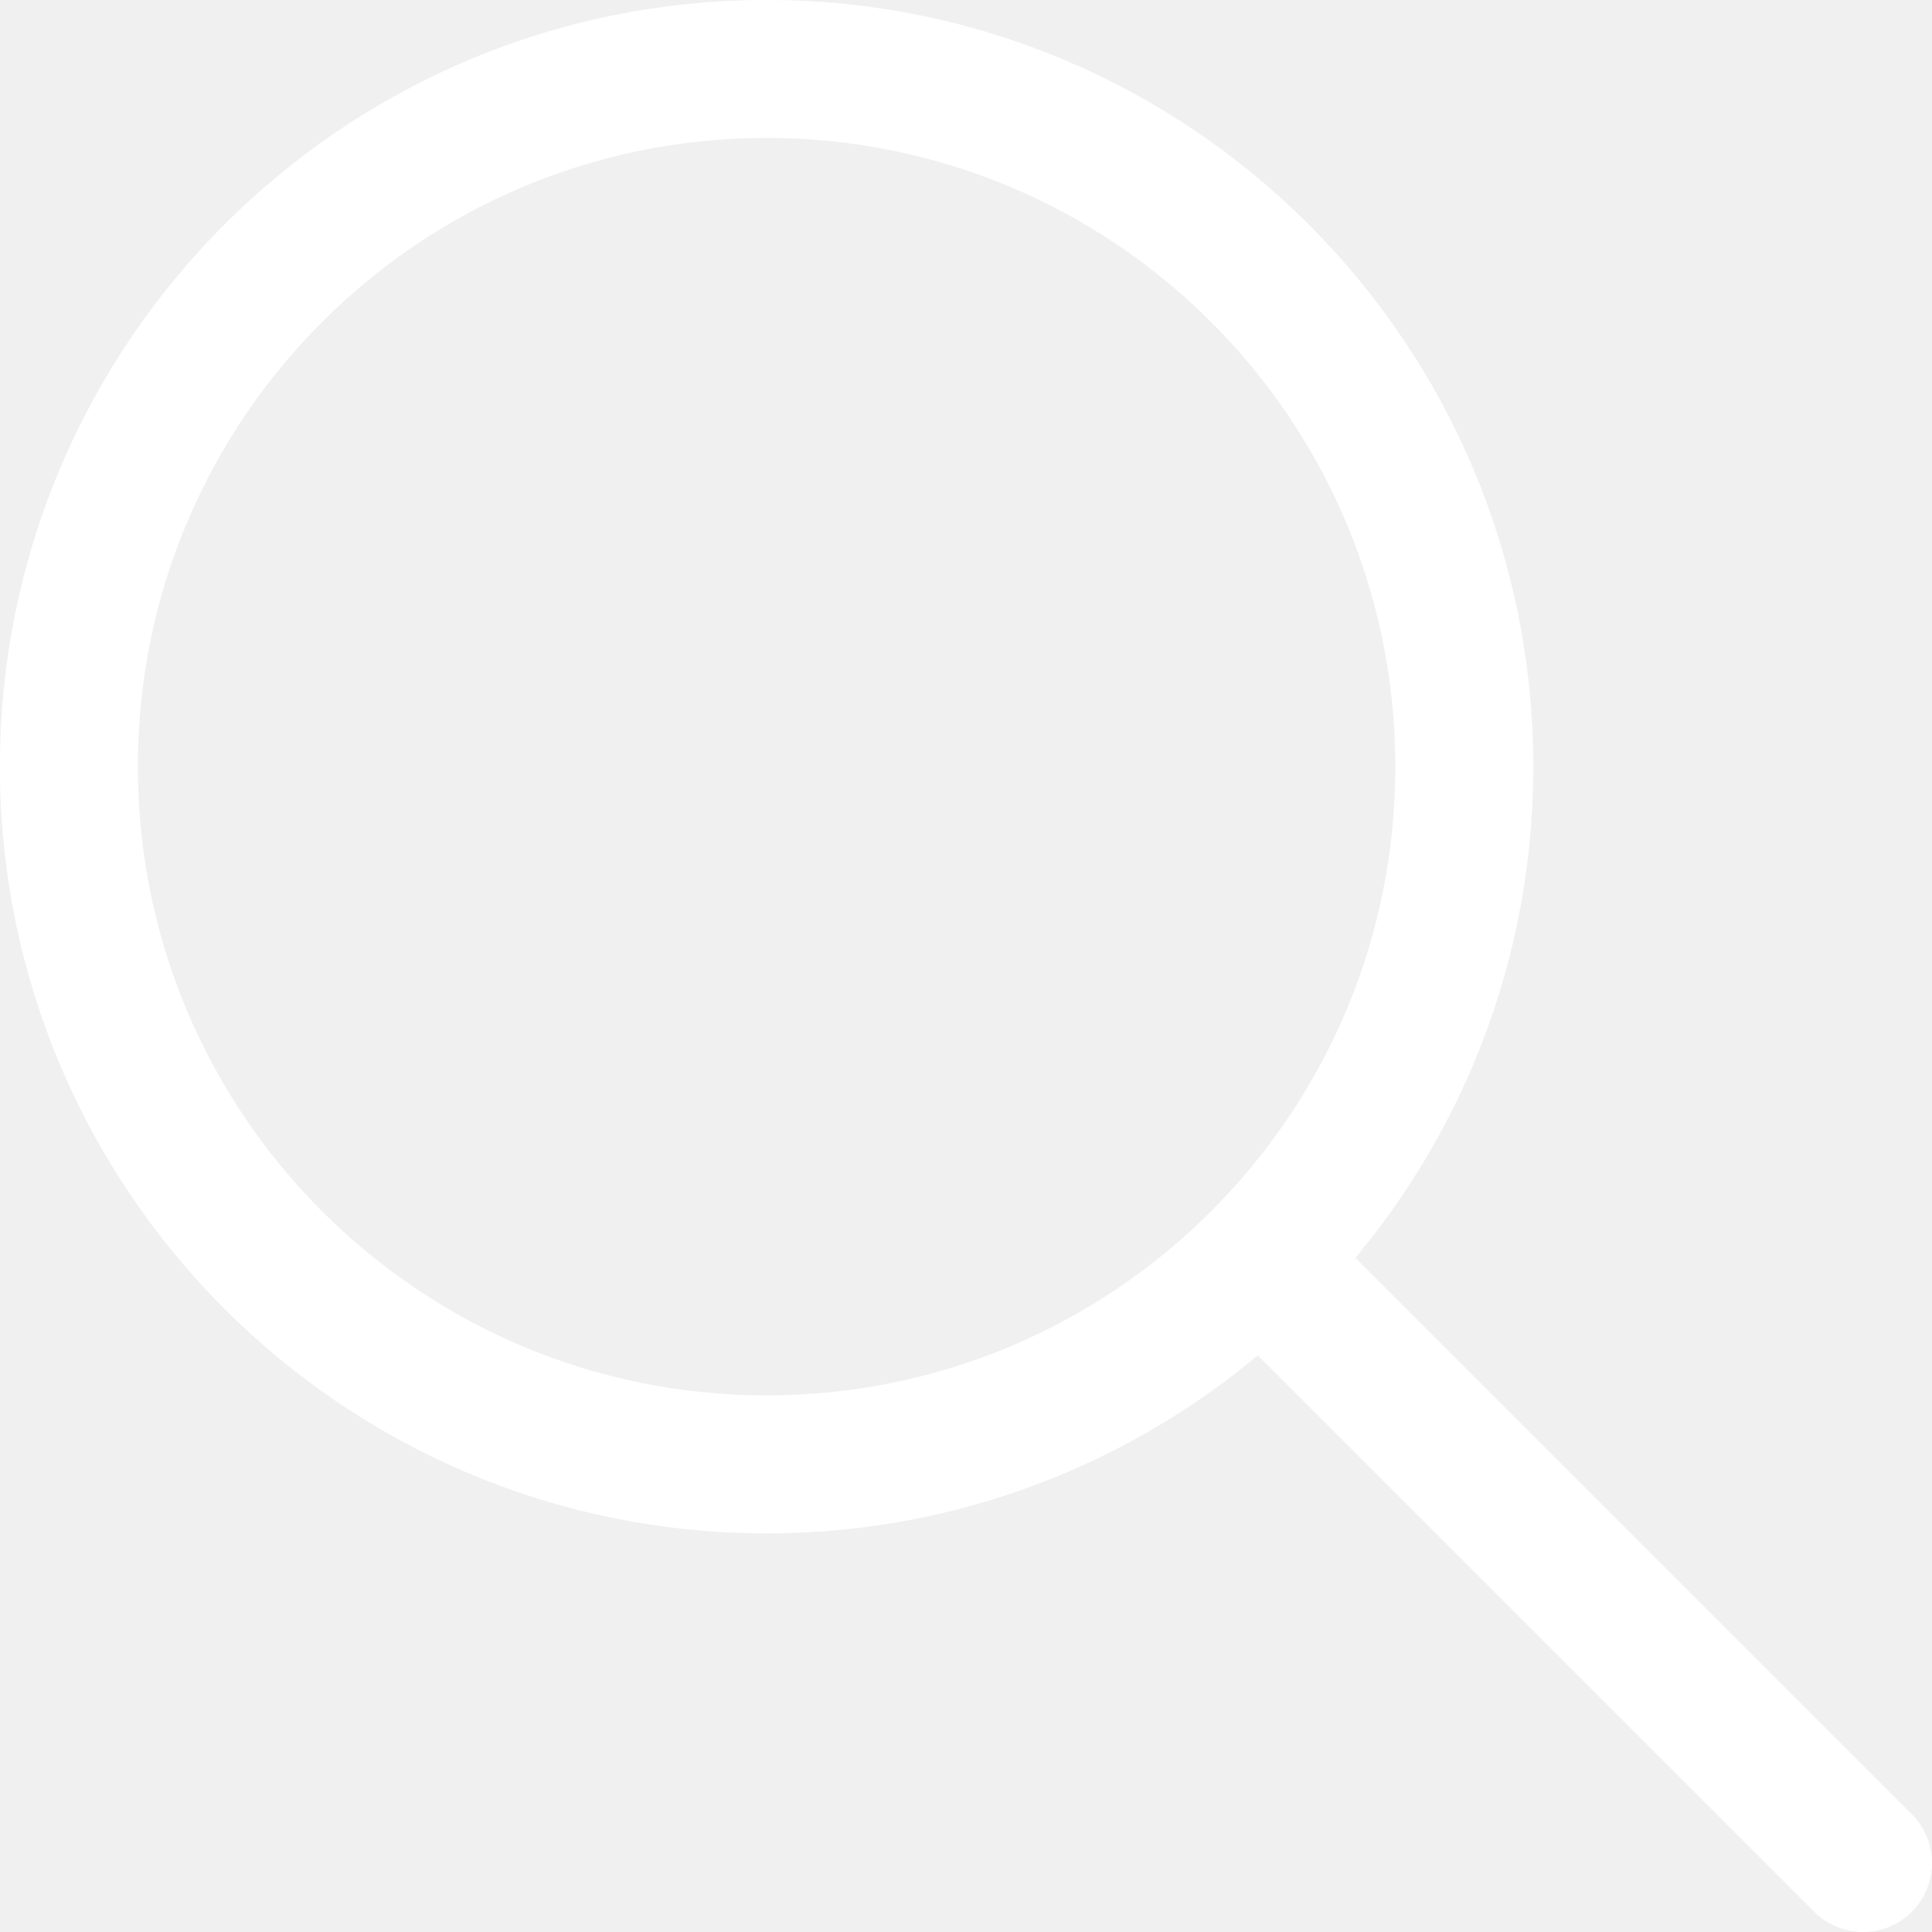
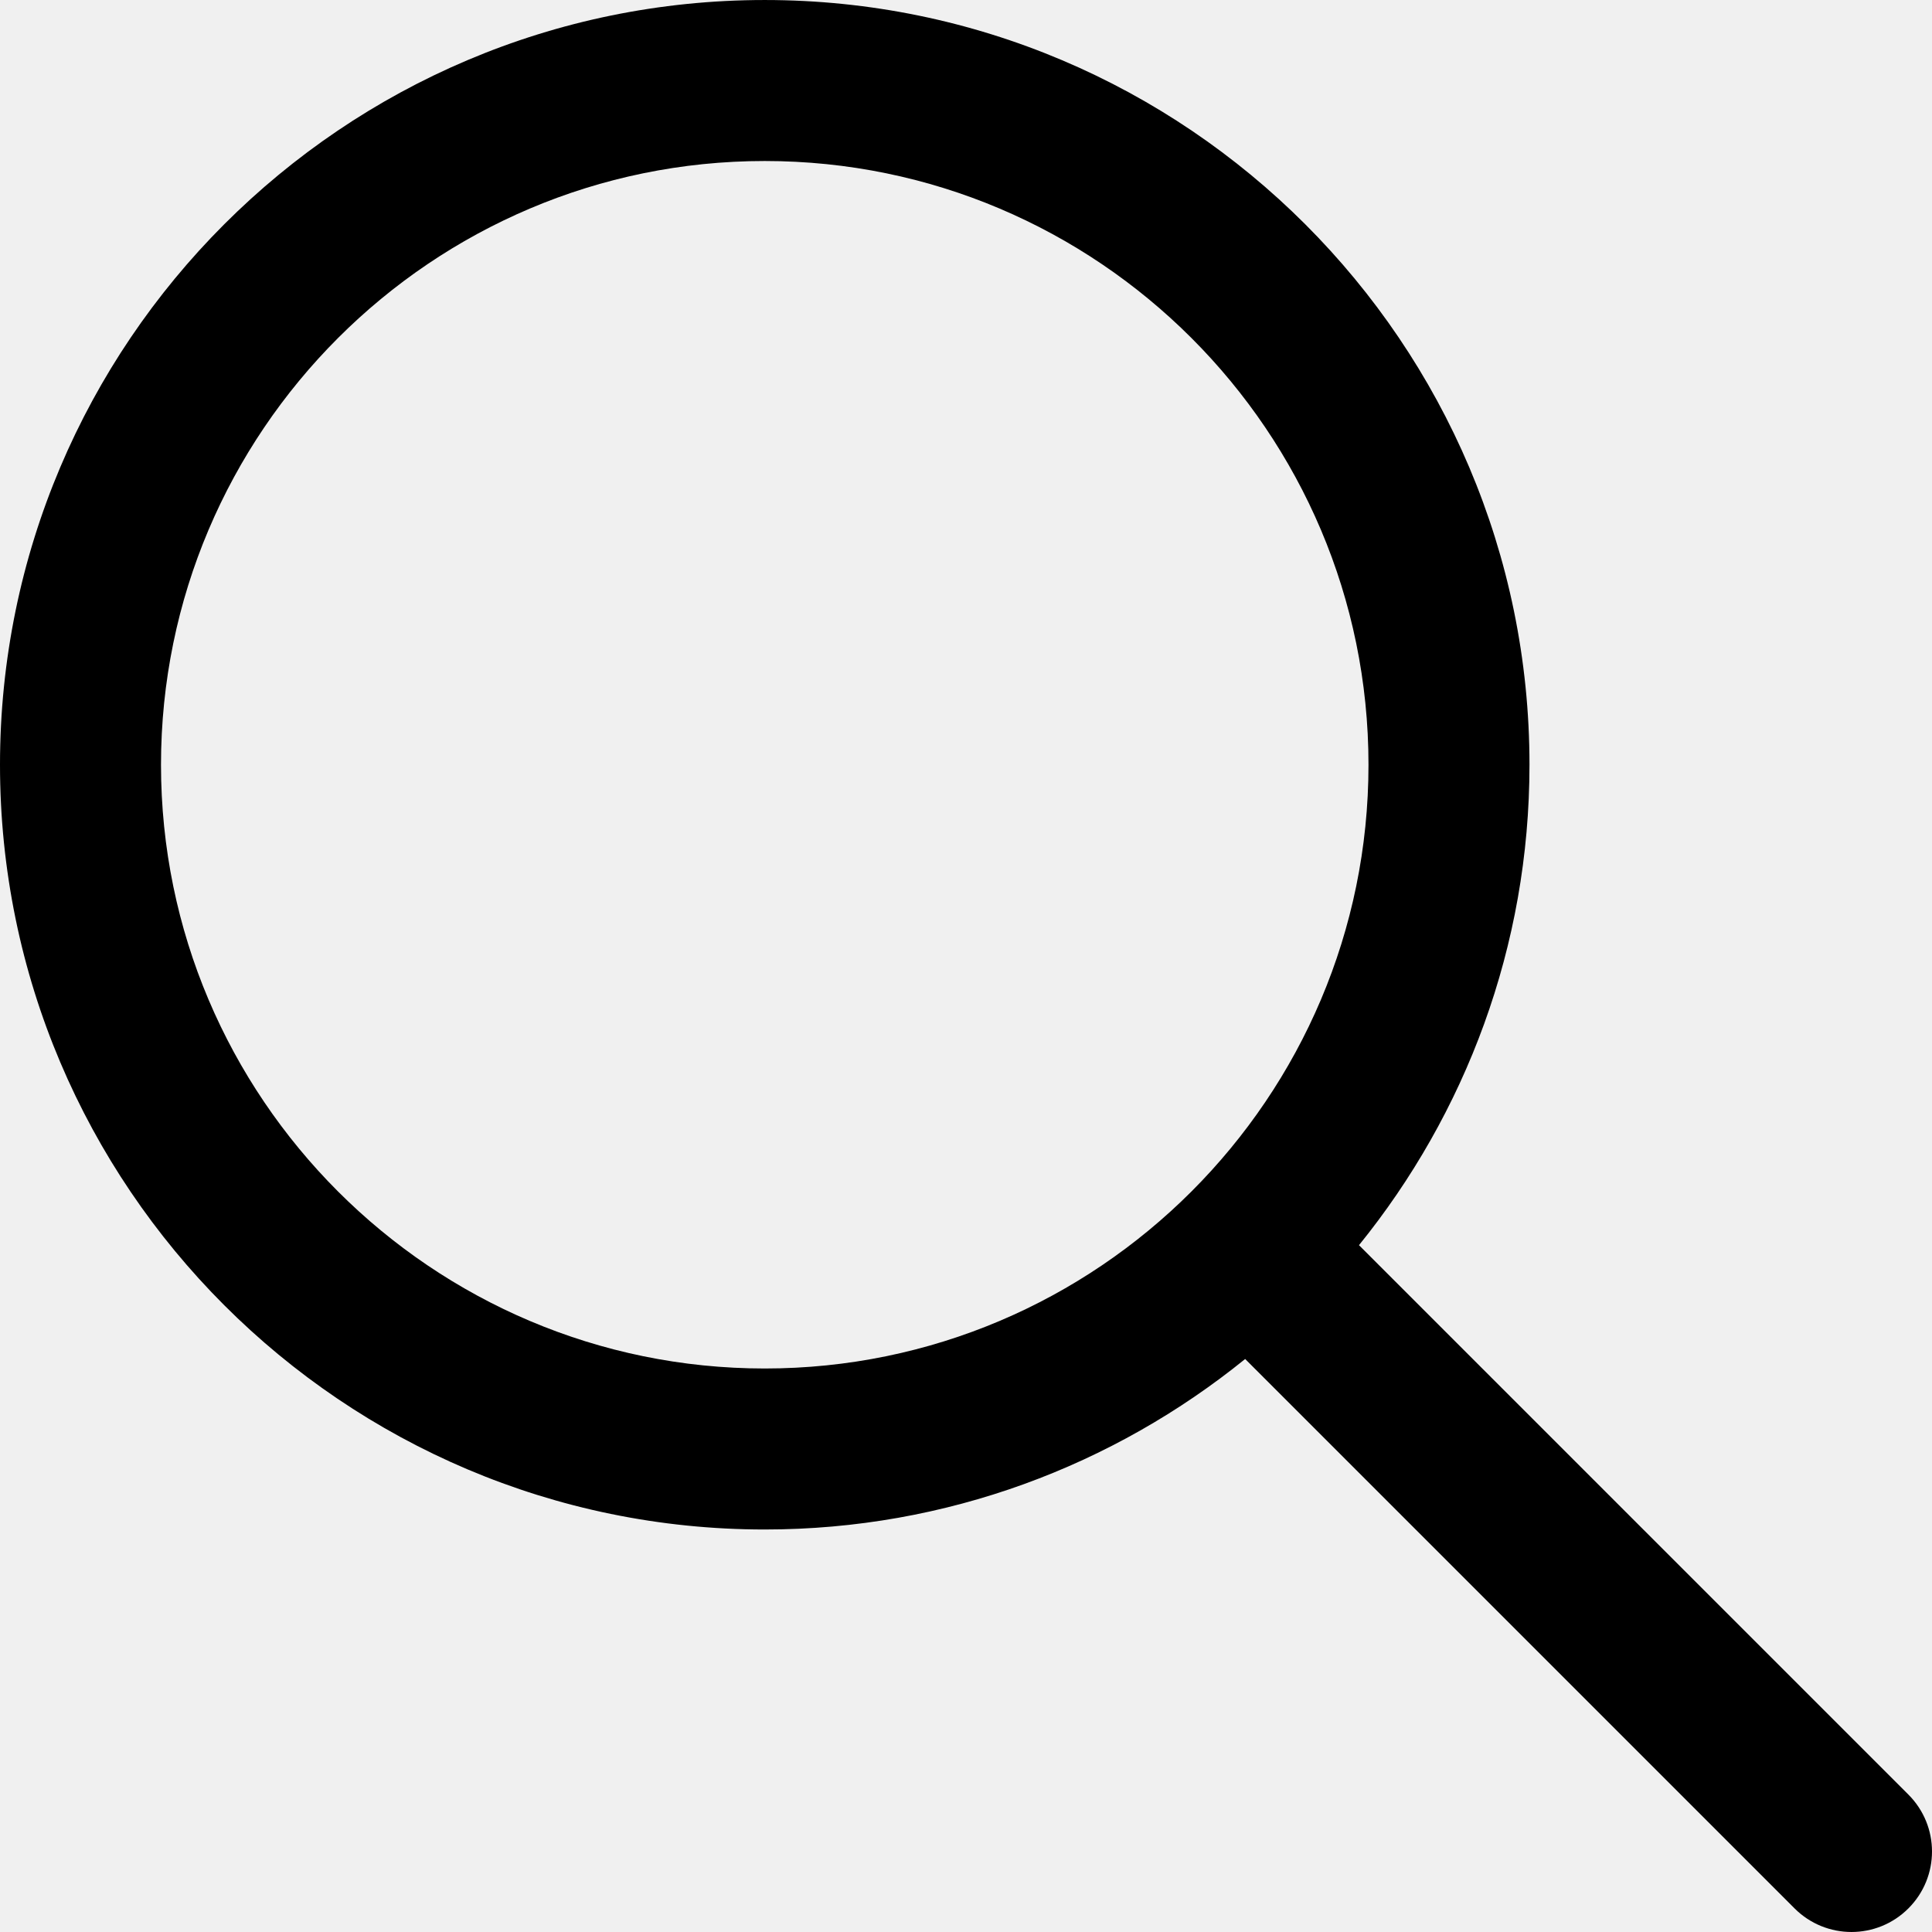
- <svg xmlns="http://www.w3.org/2000/svg" viewBox="0 0 28 28" fill="none">
-   <path fill="none" d="M27 27l-8.667-8.667L27 27zm-5.778-15.889a10.112 10.112 0 11-20.224 0 10.112 10.112 0 0120.224 0z" stroke="#fff" stroke-width="2" stroke-linecap="round" stroke-linejoin="round" />
+ <svg xmlns="http://www.w3.org/2000/svg" viewBox="0 0 512.005 512.005">
+   <path d="M505.749 475.587l-145.6-145.6c28.203-34.837 45.184-79.104 45.184-127.317C405.333 90.926 314.41.003 202.666.003S0 90.925 0 202.669s90.923 202.667 202.667 202.667c48.213 0 92.48-16.981 127.317-45.184l145.6 145.6c4.16 4.16 9.621 6.251 15.083 6.251s10.923-2.091 15.083-6.251c8.341-8.341 8.341-21.824-.001-30.165zM202.667 362.669c-88.235 0-160-71.765-160-160s71.765-160 160-160 160 71.765 160 160-71.766 160-160 160z" />
</svg>
